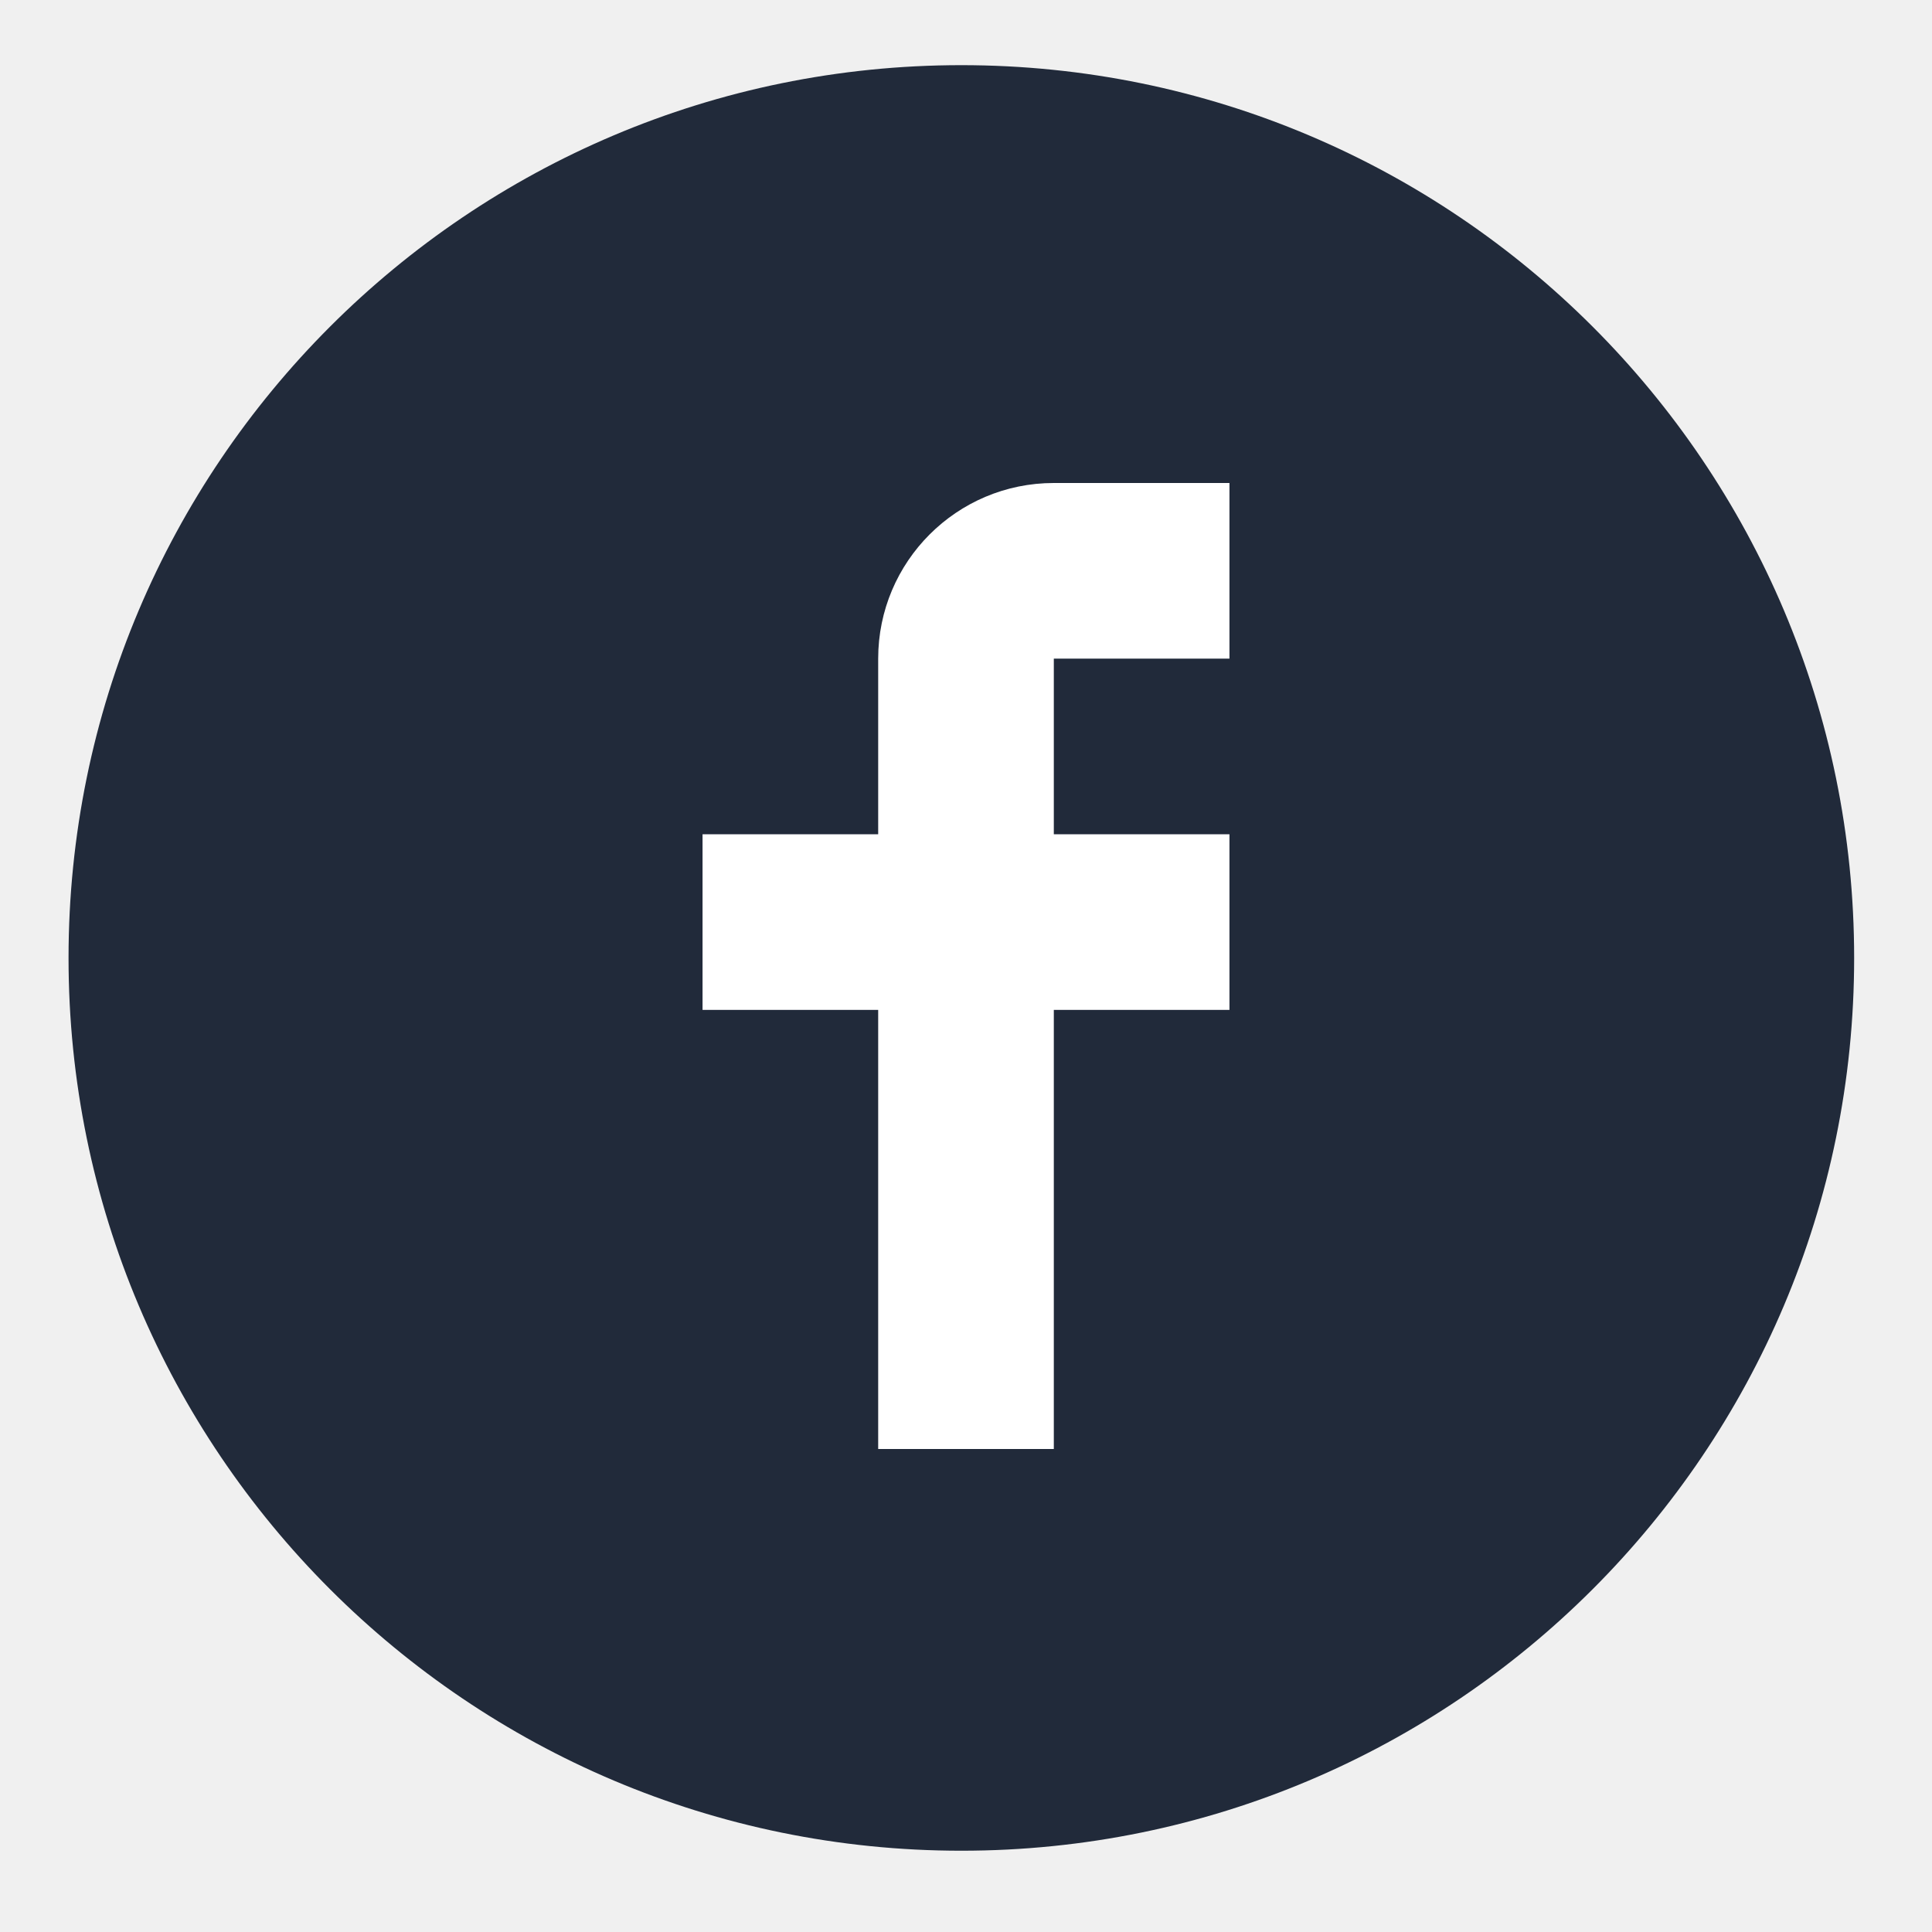
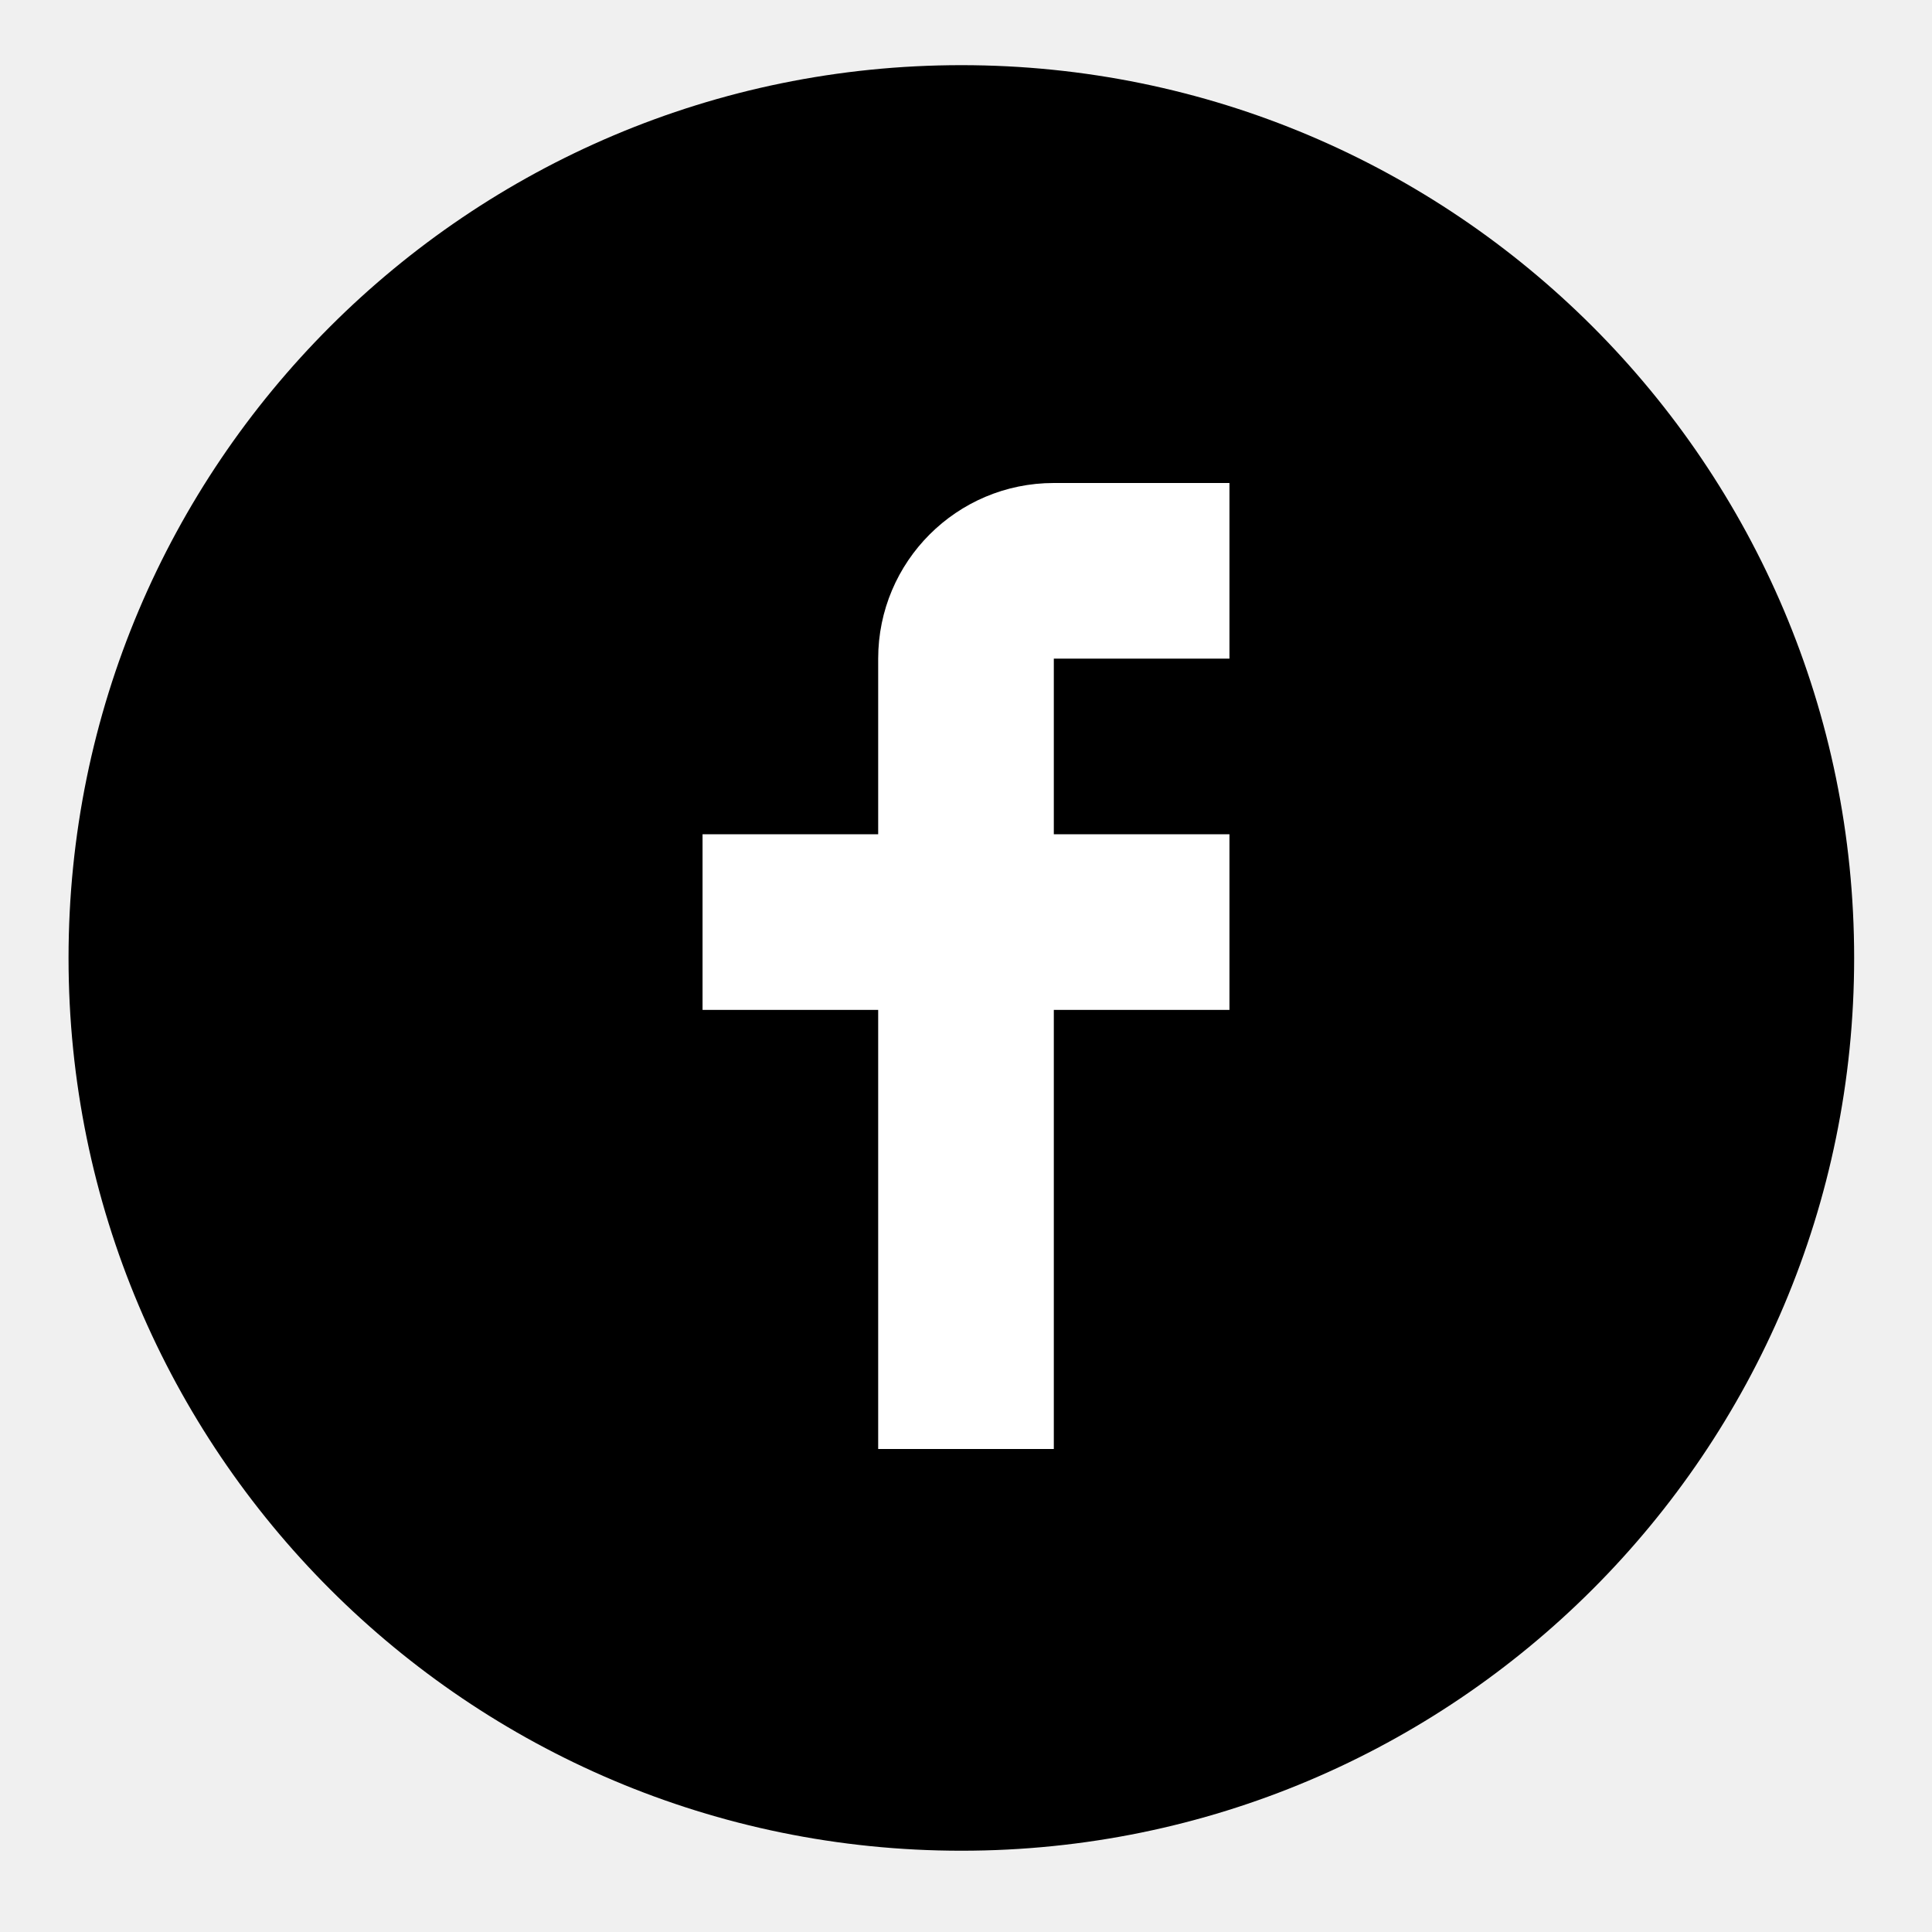
<svg xmlns="http://www.w3.org/2000/svg" width="44" height="44" viewBox="0 0 44 44" fill="none">
-   <path fill-rule="evenodd" clip-rule="evenodd" d="M21.894 1.484C33.123 1.484 42.227 10.587 42.227 21.817C42.227 33.046 33.123 42.149 21.894 42.149C10.664 42.149 1.561 33.046 1.561 21.817C1.561 10.587 10.664 1.484 21.894 1.484Z" fill="#212A3A" />
+   <path fill-rule="evenodd" clip-rule="evenodd" d="M21.894 1.484C33.123 1.484 42.227 10.587 42.227 21.817C42.227 33.046 33.123 42.149 21.894 42.149C10.664 42.149 1.561 33.046 1.561 21.817C1.561 10.587 10.664 1.484 21.894 1.484Z" fill="currentColor" />
  <path d="M28 15V11H24C21.791 11 20 12.791 20 15V19H16V23H20V33H24V23H28V19H24V15H28Z" fill="white" />
</svg>
